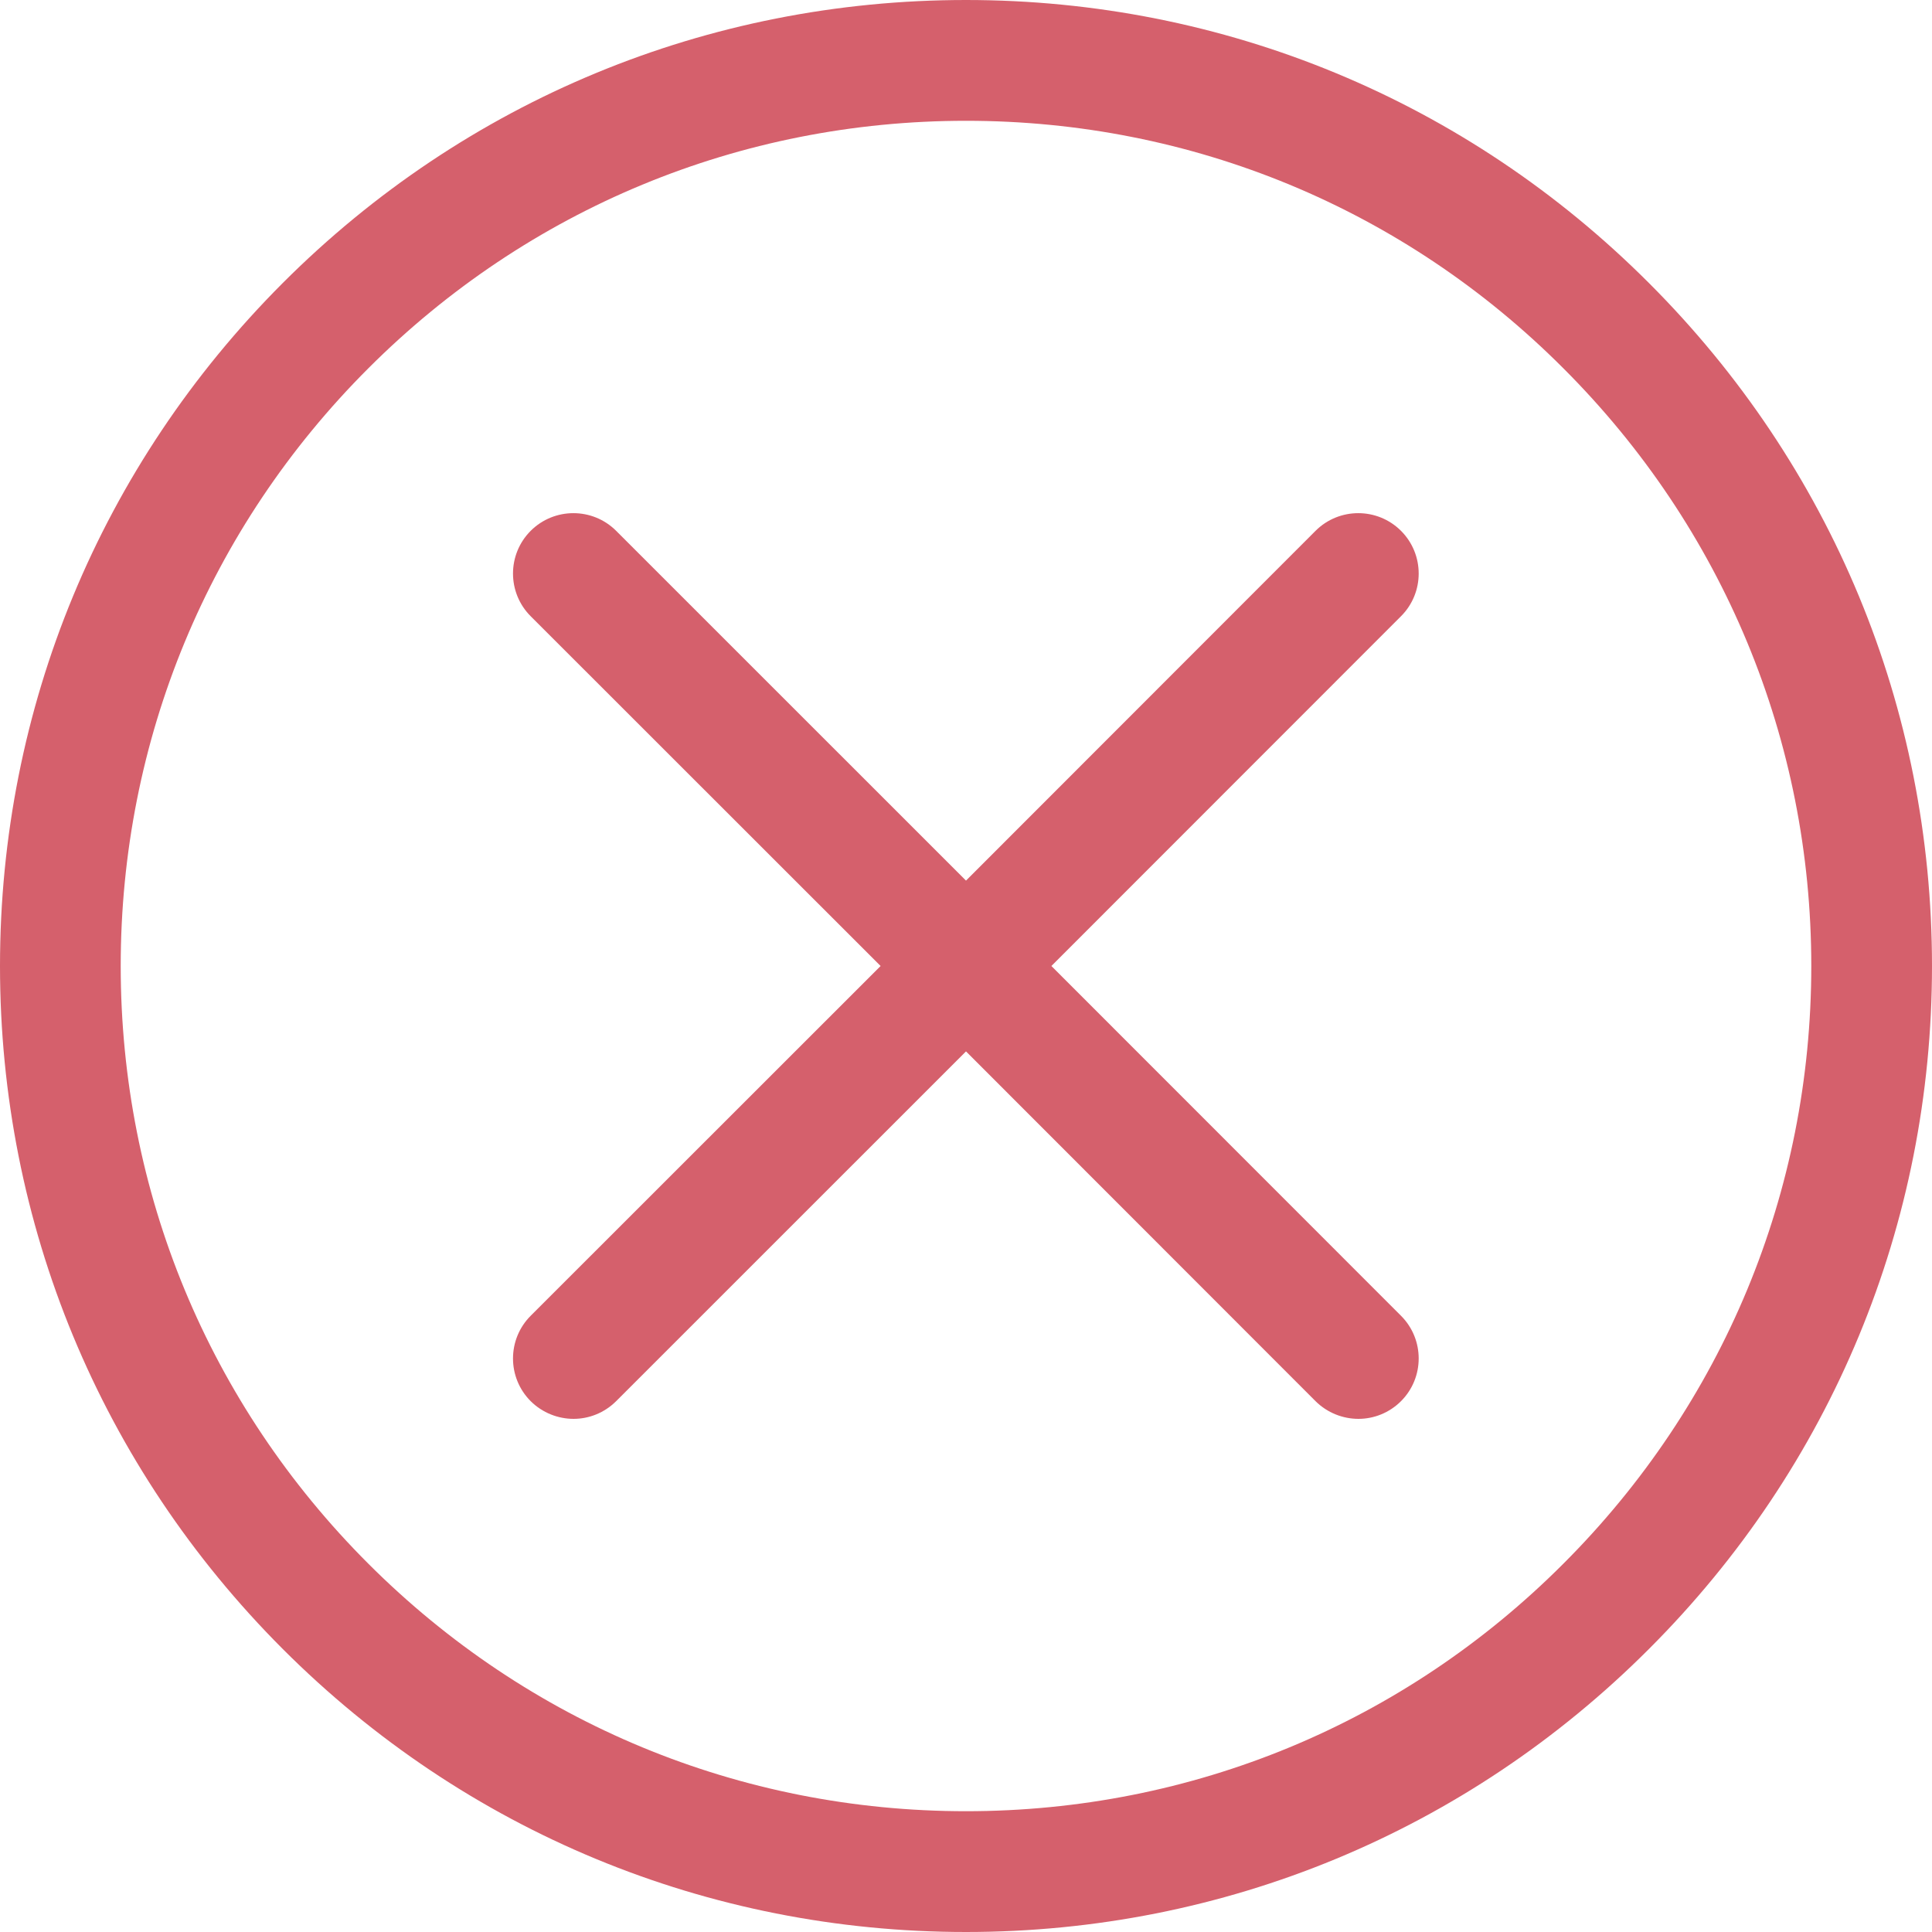
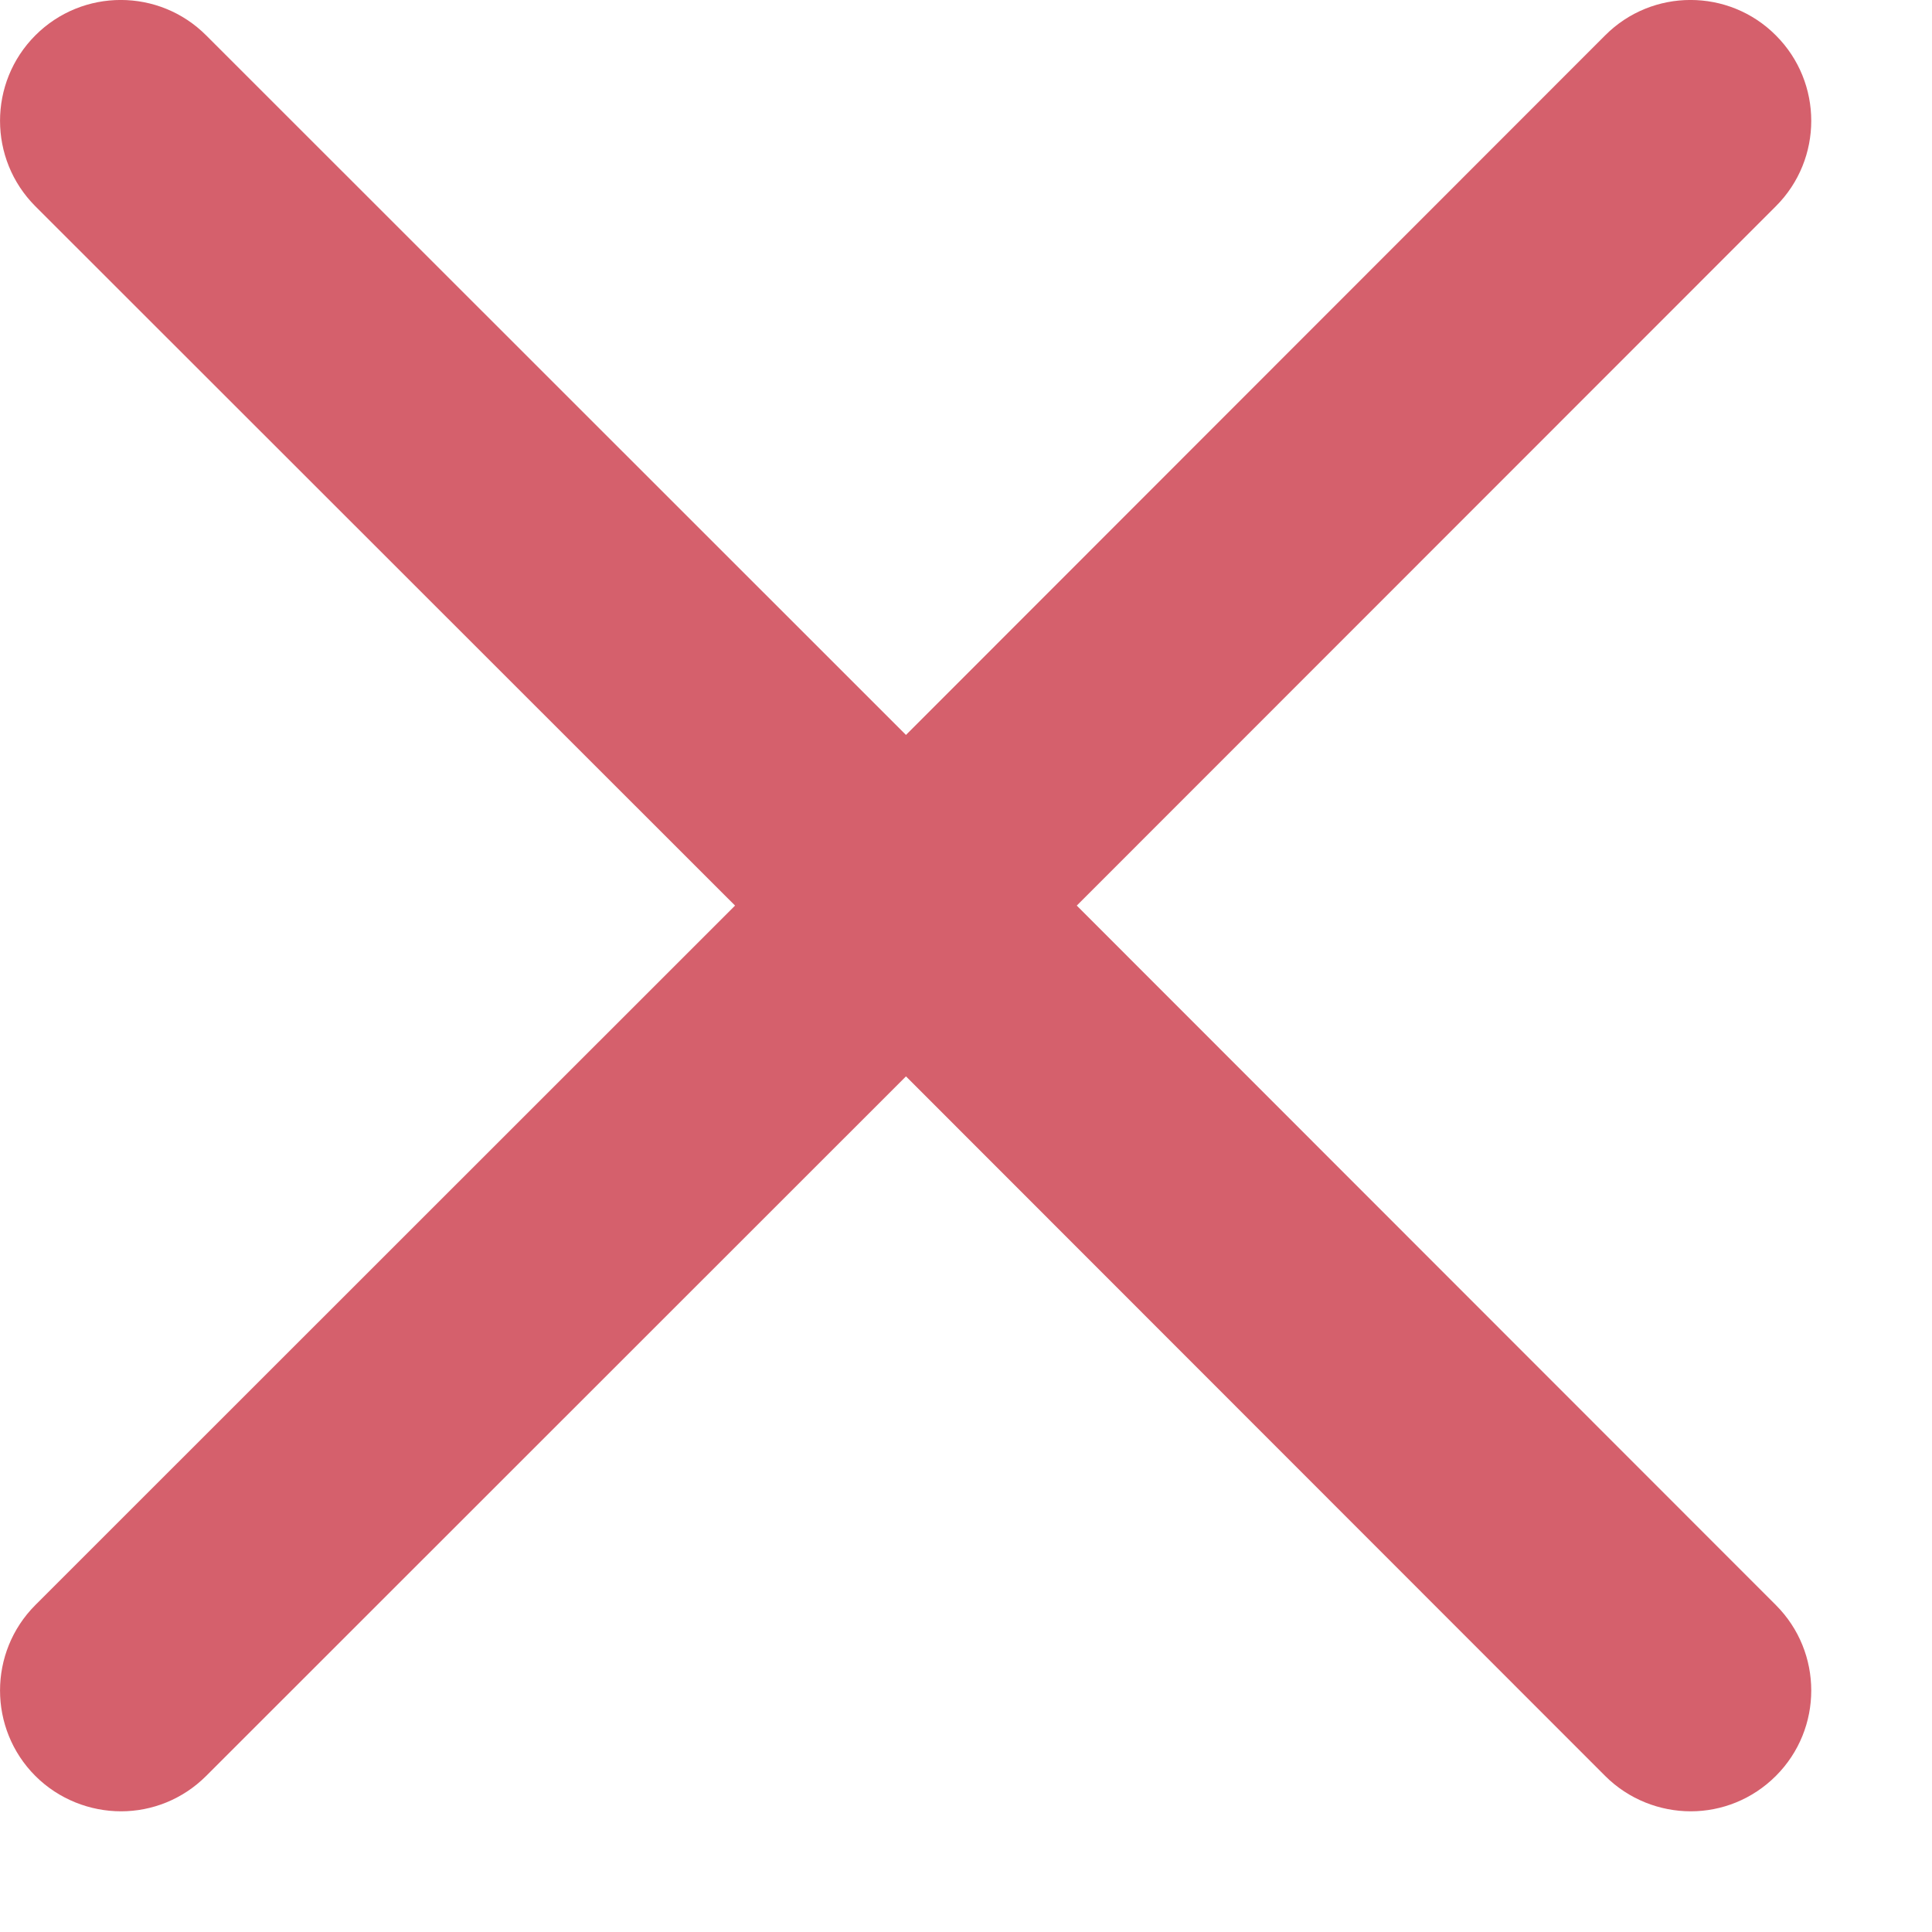
- <svg xmlns="http://www.w3.org/2000/svg" width="25px" height="25px" viewBox="0 0 25 25" version="1.1">
+ <svg xmlns="http://www.w3.org/2000/svg" width="15px" height="15px" viewBox="0 0 15 15" version="1.1">
  <defs />
-   <g id="Page-1" stroke="none" stroke-width="1" fill="none" fill-rule="evenodd">
-     <g id="Icons" transform="translate(-8, -29)" fill="#D5606C">
-       <path d="M20.5,54 C23.836,54 26.977,52.7 29.336,50.339 C31.699,47.978 33,44.839 33,41.5 C33,38.161 31.699,35.022 29.336,32.661 C26.977,30.3 23.836,29 20.5,29 C17.16,29 14.02,30.3 11.66,32.661 C9.301,35.022 8,38.161 8,41.5 C8,44.839 9.301,47.978 11.66,50.339 C14.02,52.7 17.16,54 20.5,54 L20.5,54 Z M20.5,52.437 C17.578,52.437 14.832,51.3 12.766,49.234 C10.699,47.168 9.562,44.421 9.562,41.5 C9.562,38.579 10.699,35.832 12.766,33.766 C14.832,31.7 17.578,30.563 20.5,30.563 C23.422,30.563 26.168,31.7 28.23,33.766 C30.297,35.832 31.438,38.579 31.438,41.5 C31.438,44.421 30.297,47.168 28.23,49.234 C26.168,51.3 23.422,52.437 20.5,52.437 L20.5,52.437 Z M14.867,47.131 C15.02,47.283 15.223,47.36 15.422,47.36 C15.621,47.36 15.82,47.283 15.973,47.131 L20.5,42.605 L25.023,47.131 C25.176,47.283 25.379,47.36 25.578,47.36 C25.777,47.36 25.977,47.283 26.129,47.131 C26.434,46.826 26.434,46.331 26.129,46.026 L21.605,41.5 L26.129,36.974 C26.434,36.669 26.434,36.174 26.129,35.869 C25.824,35.564 25.328,35.564 25.023,35.869 L20.5,40.395 L15.973,35.869 C15.668,35.564 15.172,35.564 14.867,35.869 C14.562,36.174 14.562,36.669 14.867,36.974 L19.395,41.5 L14.867,46.026 C14.562,46.331 14.562,46.826 14.867,47.131 L14.867,47.131 Z" id="08" />
-     </g>
+   <g id="Symbols" stroke="none" stroke-width="1" fill="none" fill-rule="evenodd">
+     <path d="M0.274,13.788 C0.457,13.971 0.701,14.063 0.94,14.063 C1.179,14.063 1.418,13.971 1.601,13.788 L7.034,8.357 L12.462,13.788 C12.645,13.971 12.888,14.063 13.127,14.063 C13.366,14.063 13.605,13.971 13.788,13.788 C14.154,13.422 14.154,12.828 13.788,12.462 L8.36,7.031 L13.788,1.601 C14.154,1.235 14.154,0.641 13.788,0.275 C13.423,-0.092 12.827,-0.092 12.462,0.275 L7.034,5.706 L1.601,0.275 C1.235,-0.092 0.64,-0.092 0.274,0.275 C-0.091,0.641 -0.091,1.235 0.274,1.601 L5.707,7.031 L0.274,12.462 C-0.091,12.828 -0.091,13.422 0.274,13.788 L0.274,13.788 Z" id="08-path" fill="#D5606C" />
  </g>
</svg>
